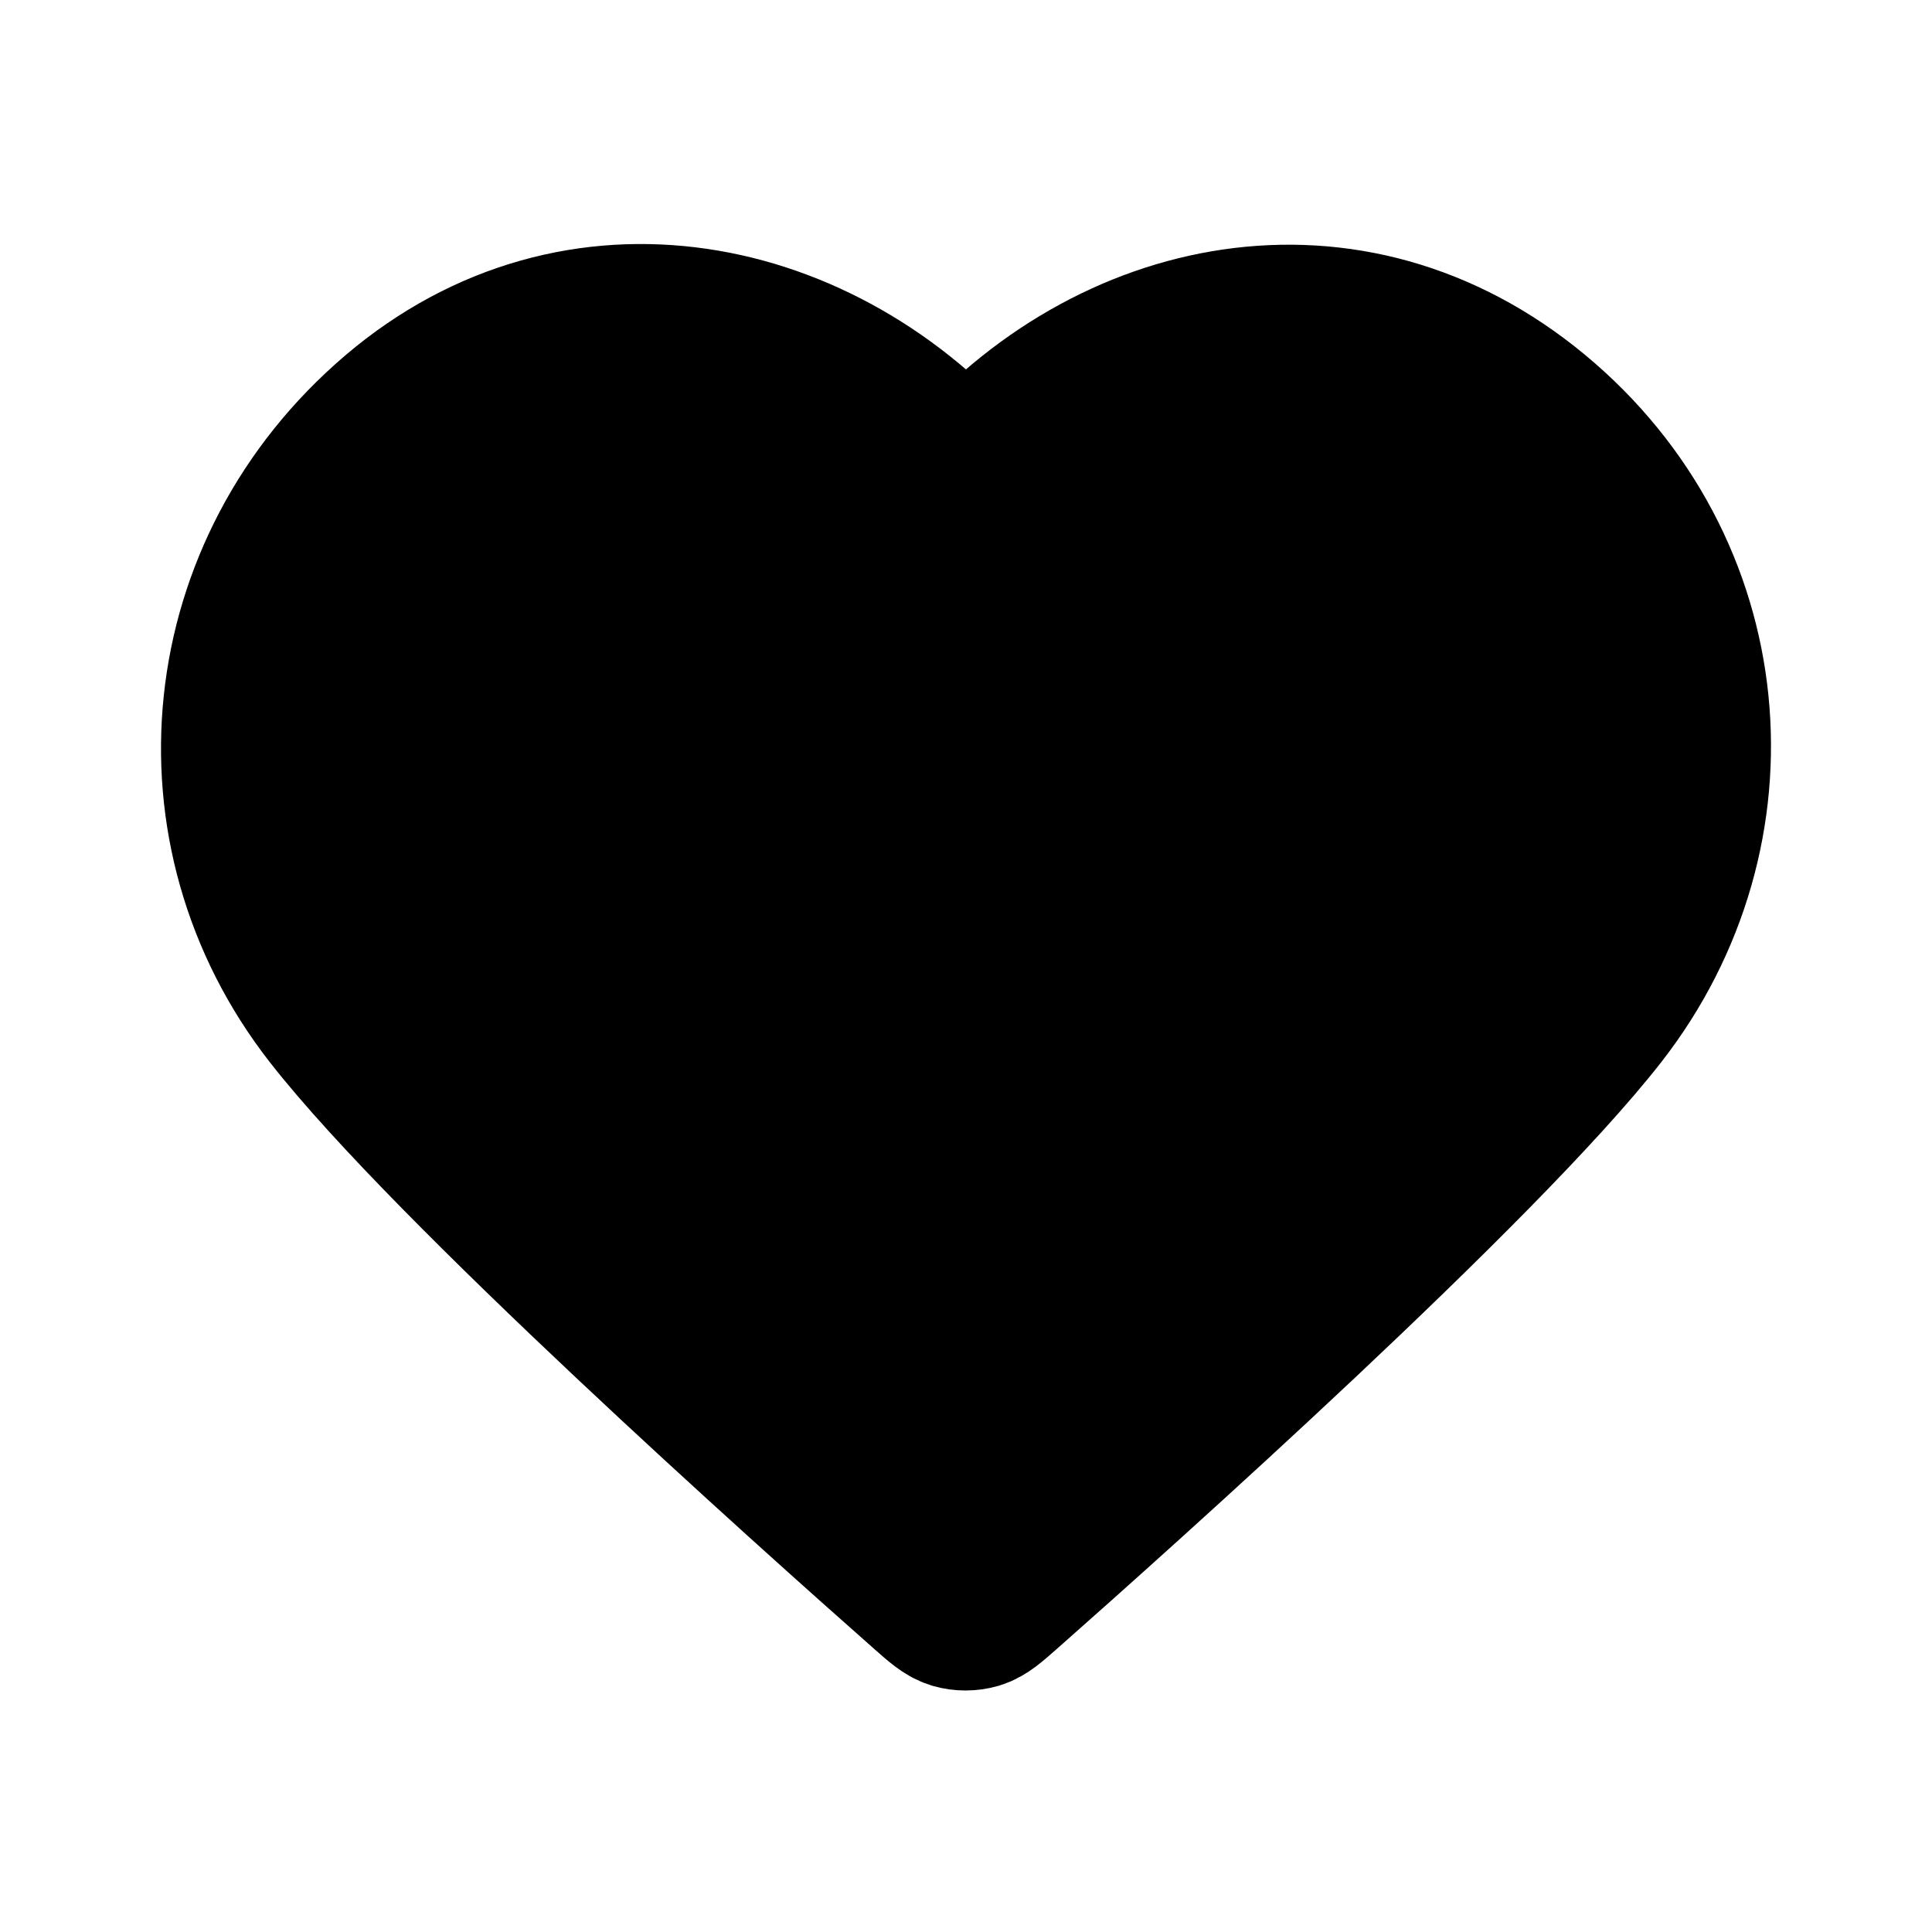
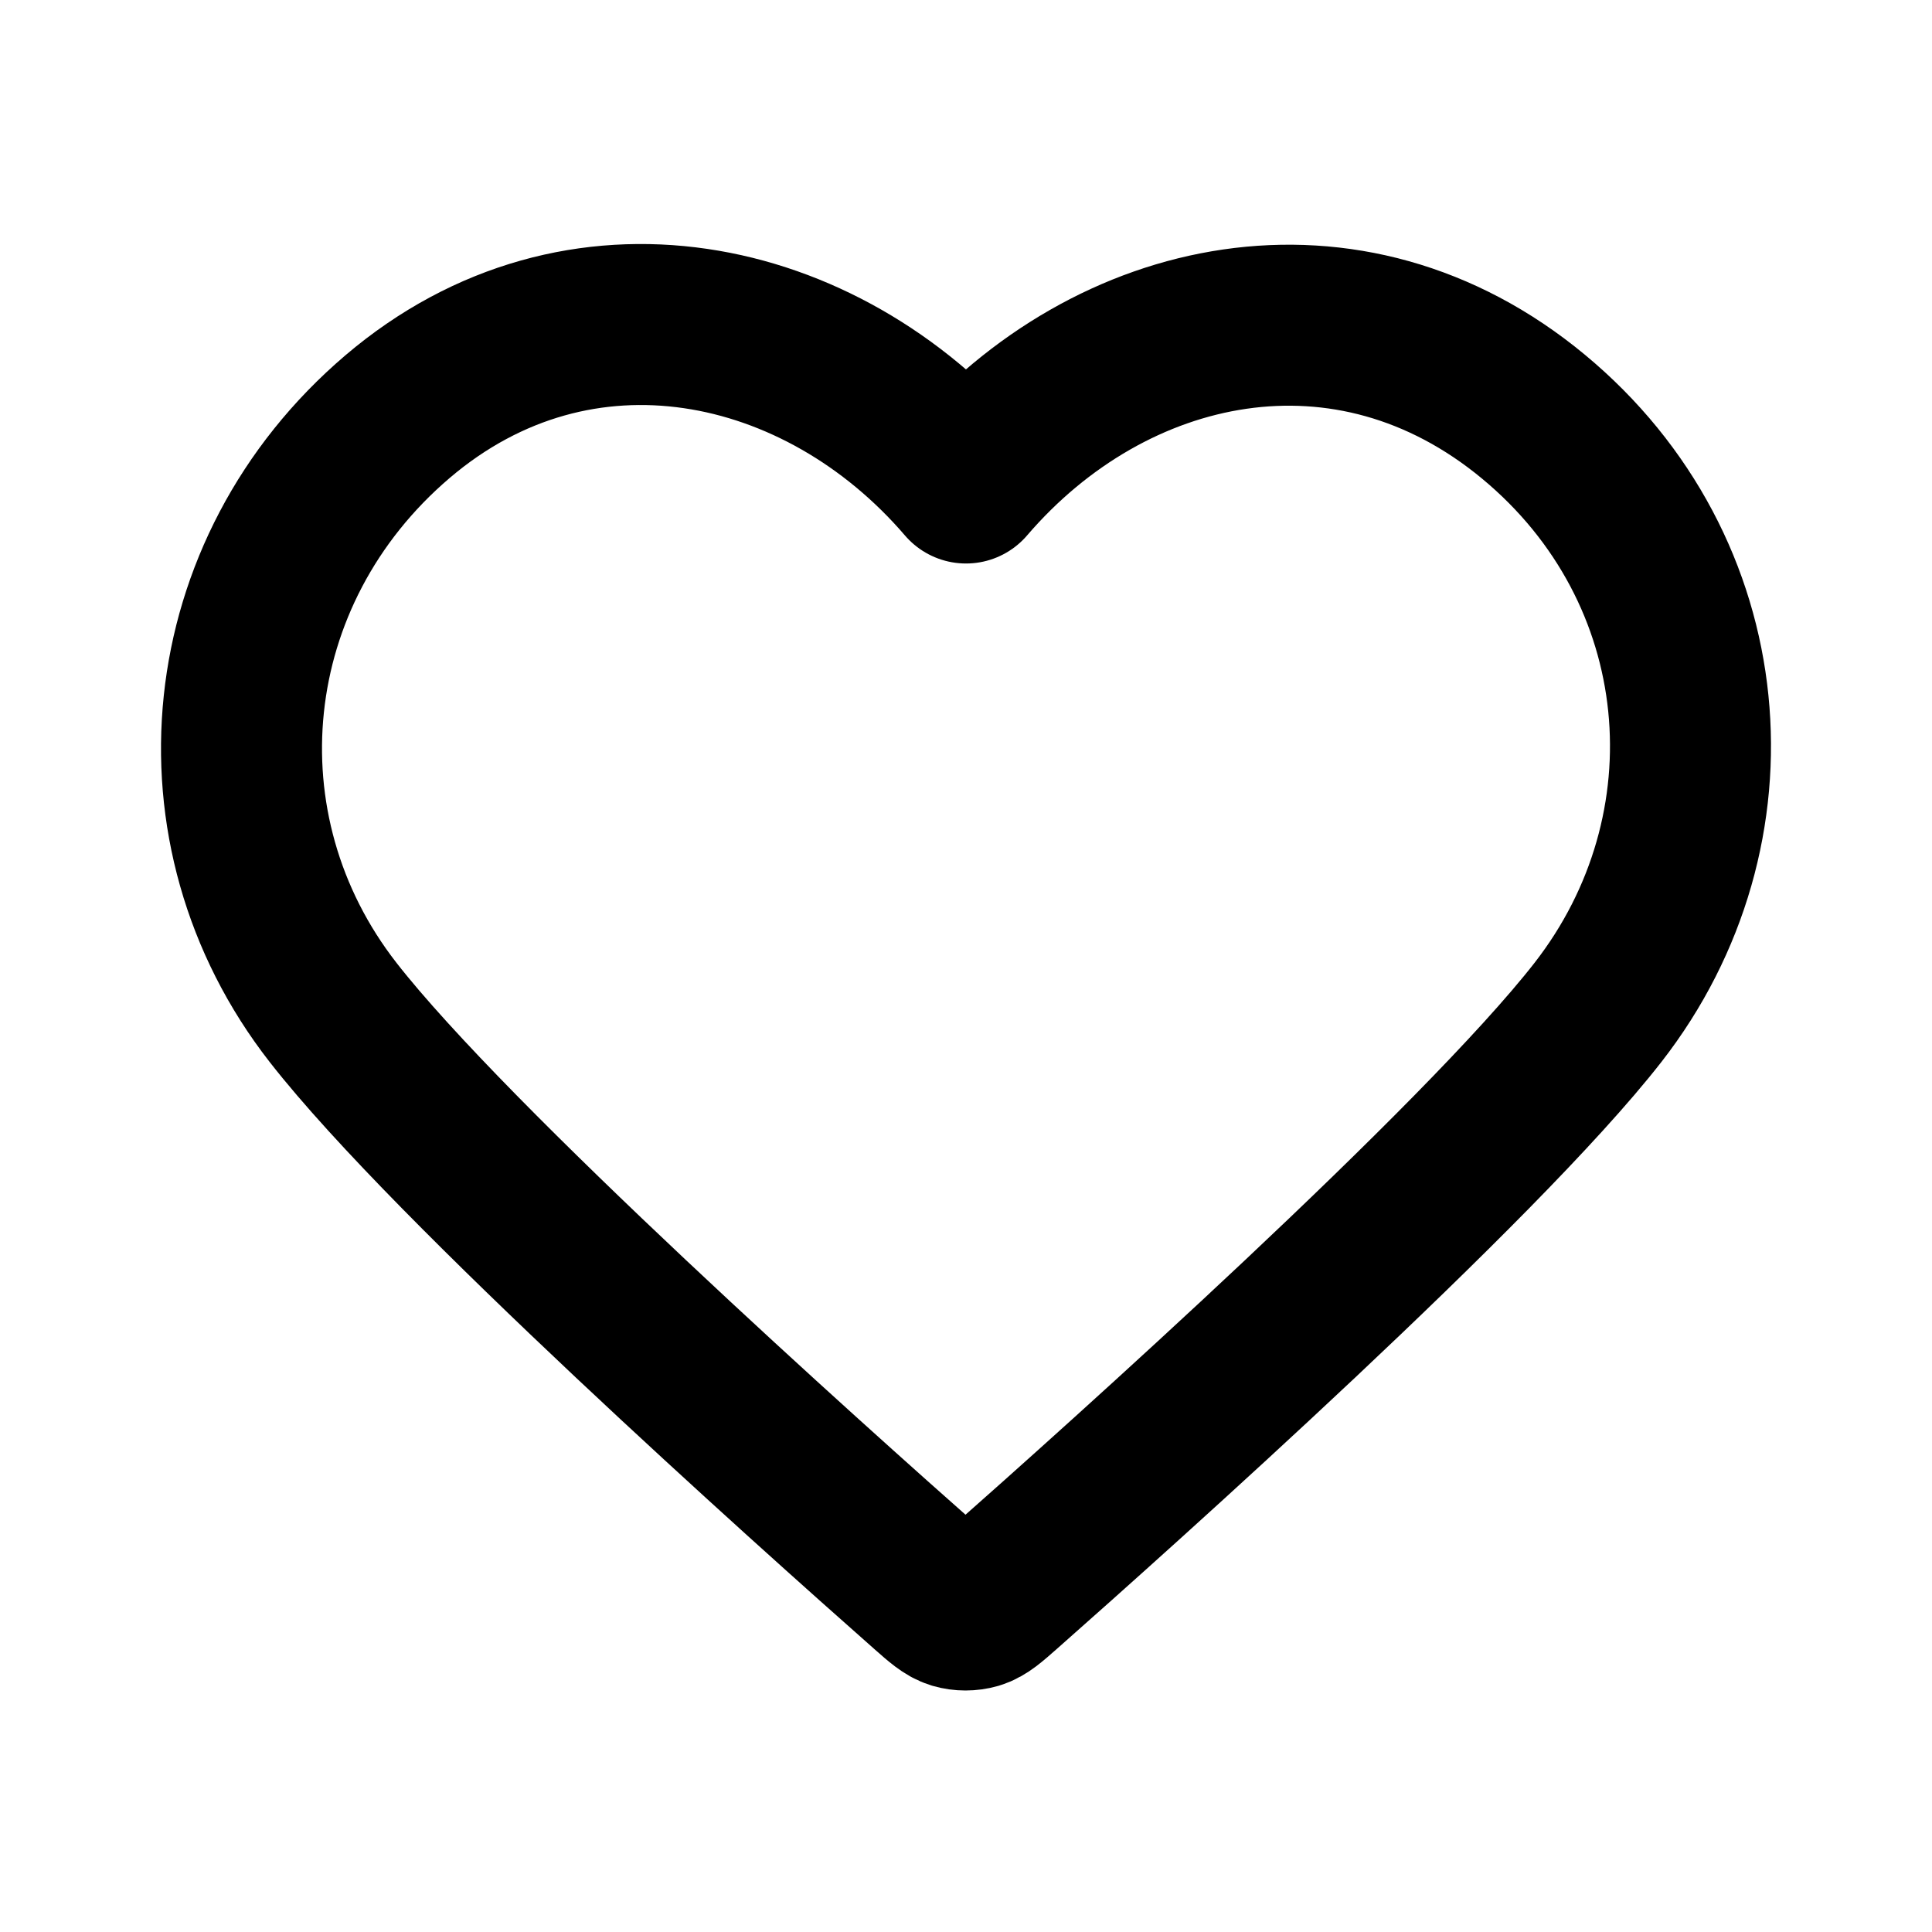
<svg xmlns="http://www.w3.org/2000/svg" width="800" height="800" viewBox="0 0 24 24">
-   <path fill-rule="evenodd" clip-rule="evenodd" d="M12 6C10.201 3.903 7.194 3.255 4.939 5.175C2.685 7.096 2.367 10.306 4.138 12.577C5.61 14.465 10.065 18.448 11.525 19.737C11.688 19.881 11.77 19.953 11.865 19.982C11.948 20.006 12.039 20.006 12.123 19.982C12.218 19.953 12.299 19.881 12.463 19.737C13.923 18.448 18.378 14.465 19.85 12.577C21.62 10.306 21.342 7.075 19.048 5.175C16.755 3.275 13.799 3.903 12 6Z" stroke="#000000" stroke-width="2" stroke-linecap="round" stroke-linejoin="round" />
+   <path fill-rule="evenodd" clip-rule="evenodd" d="M12 6C10.201 3.903 7.194 3.255 4.939 5.175C2.685 7.096 2.367 10.306 4.138 12.577C5.61 14.465 10.065 18.448 11.525 19.737C11.688 19.881 11.77 19.953 11.865 19.982C11.948 20.006 12.039 20.006 12.123 19.982C12.218 19.953 12.299 19.881 12.463 19.737C13.923 18.448 18.378 14.465 19.85 12.577C21.62 10.306 21.342 7.075 19.048 5.175C16.755 3.275 13.799 3.903 12 6Z" fill="none" stroke="#000000" stroke-width="2" stroke-linecap="round" stroke-linejoin="round" />
</svg>
